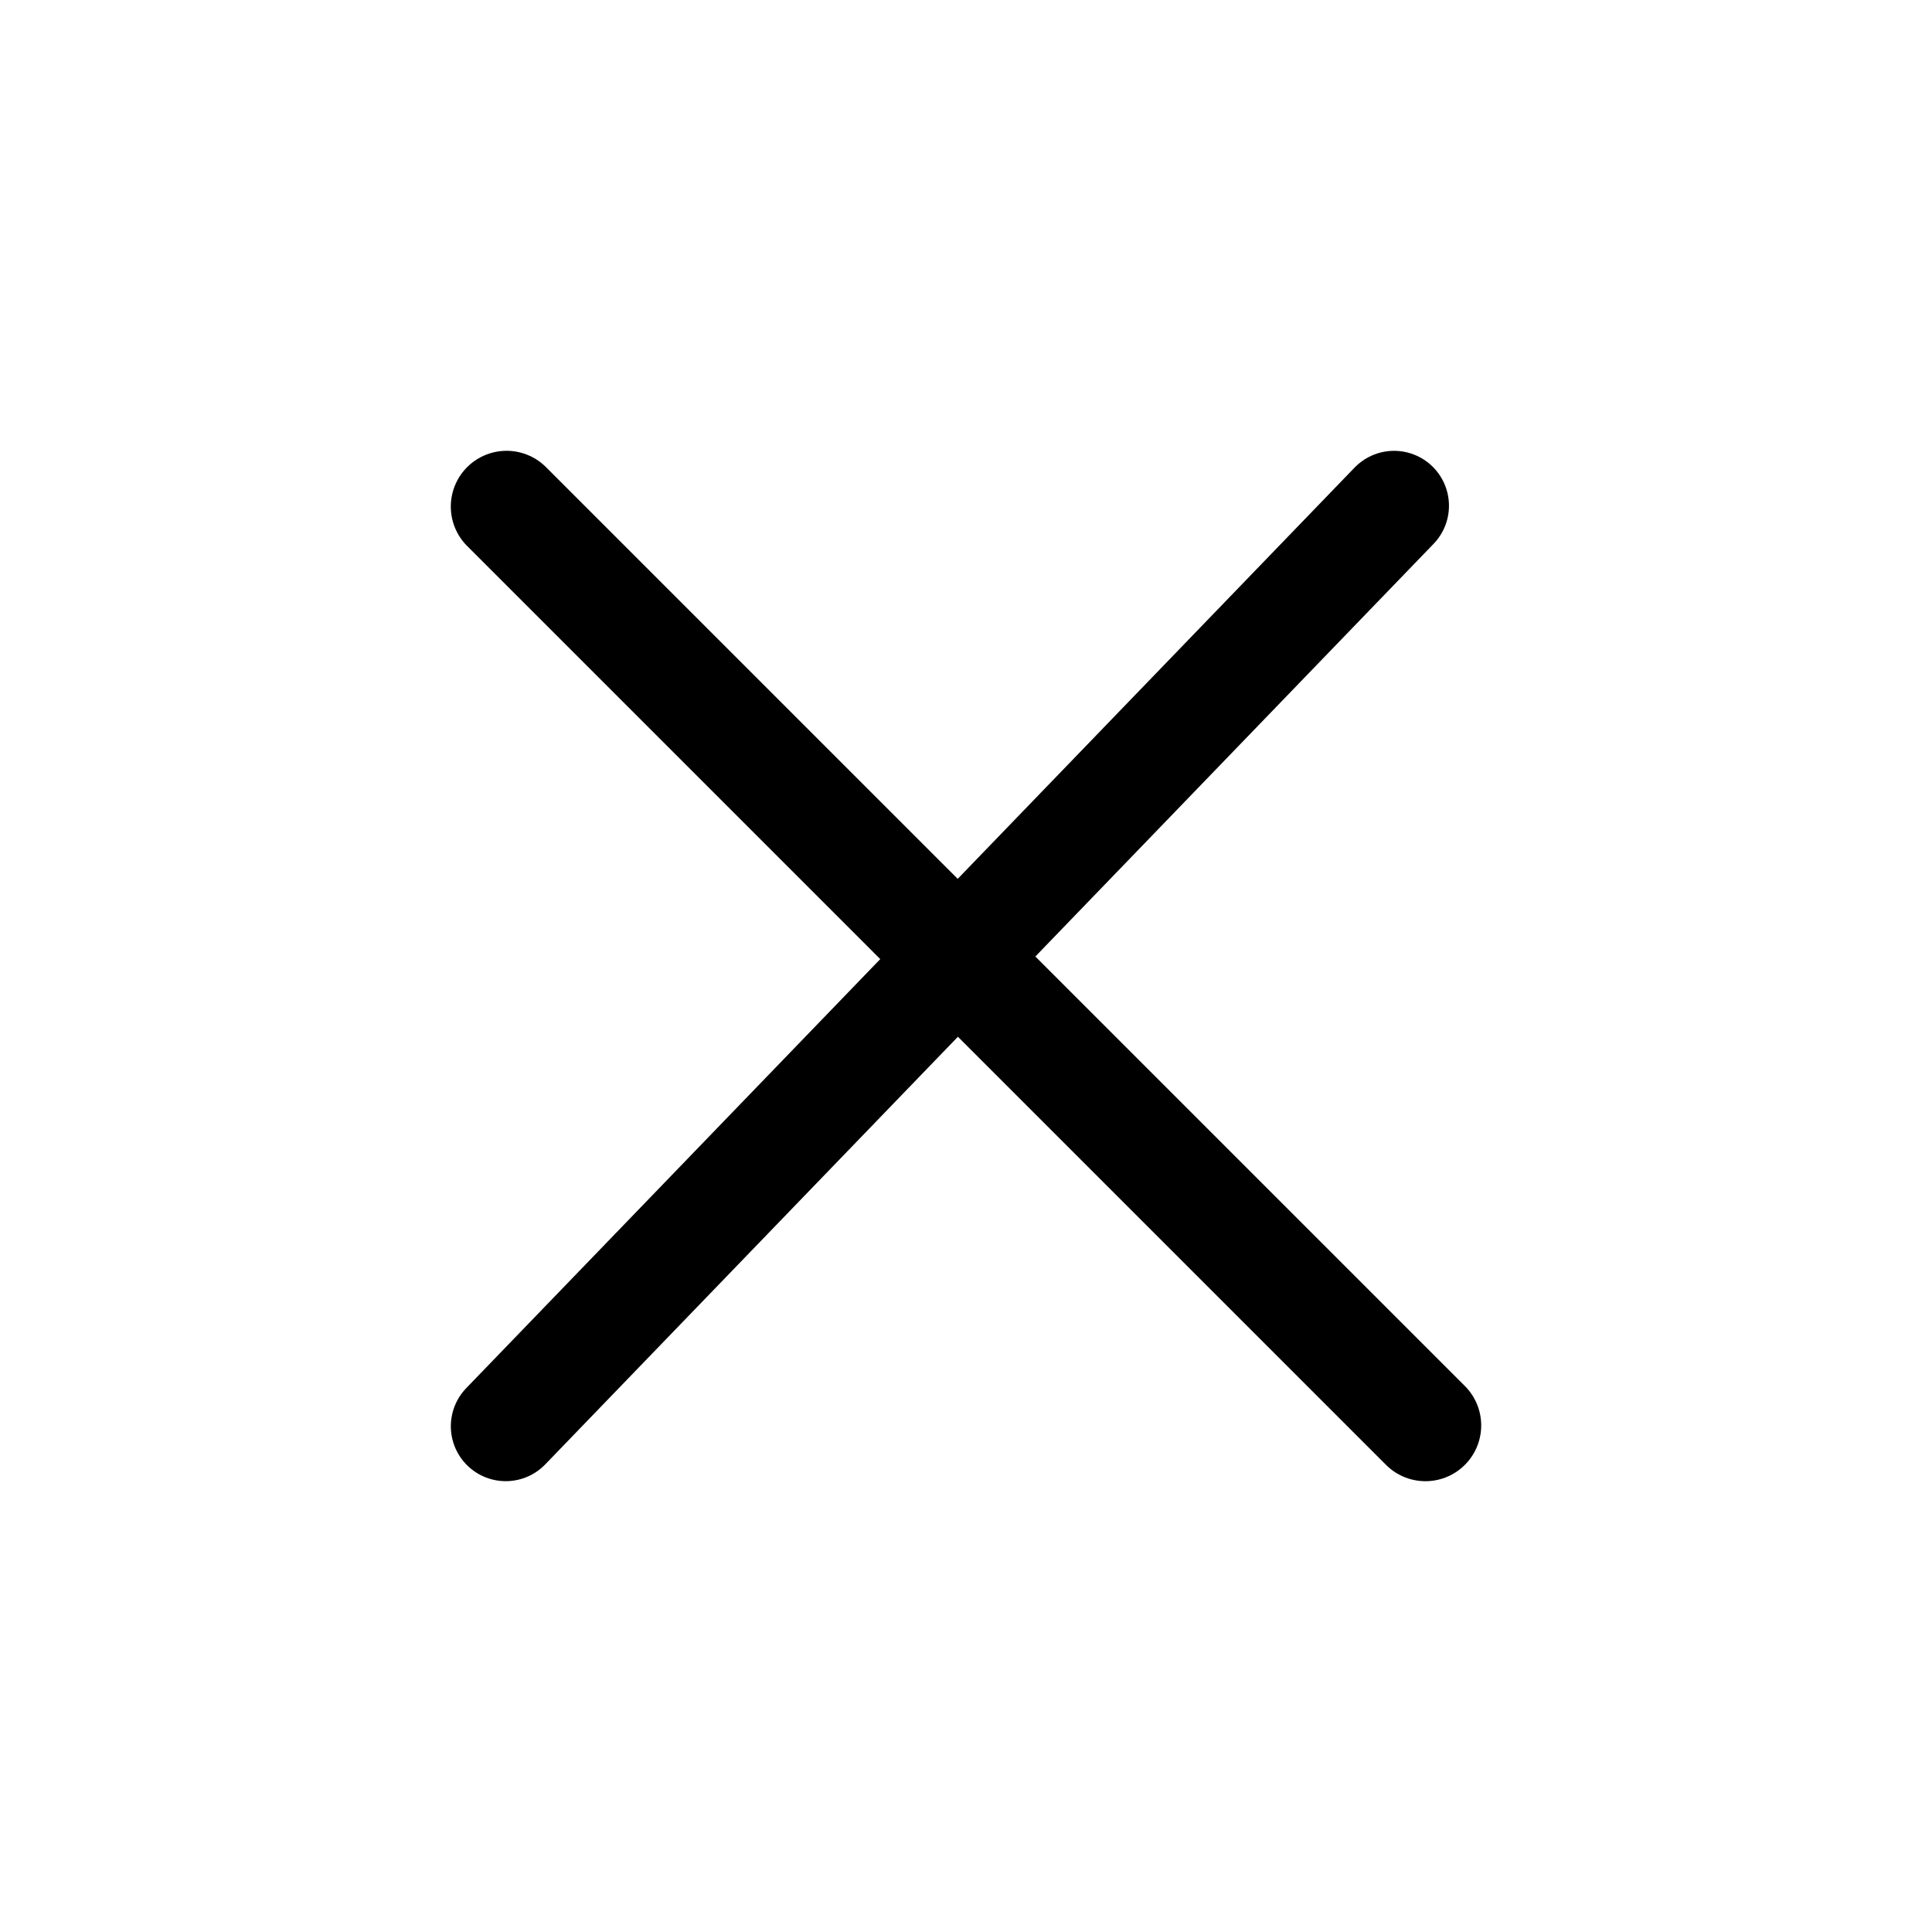
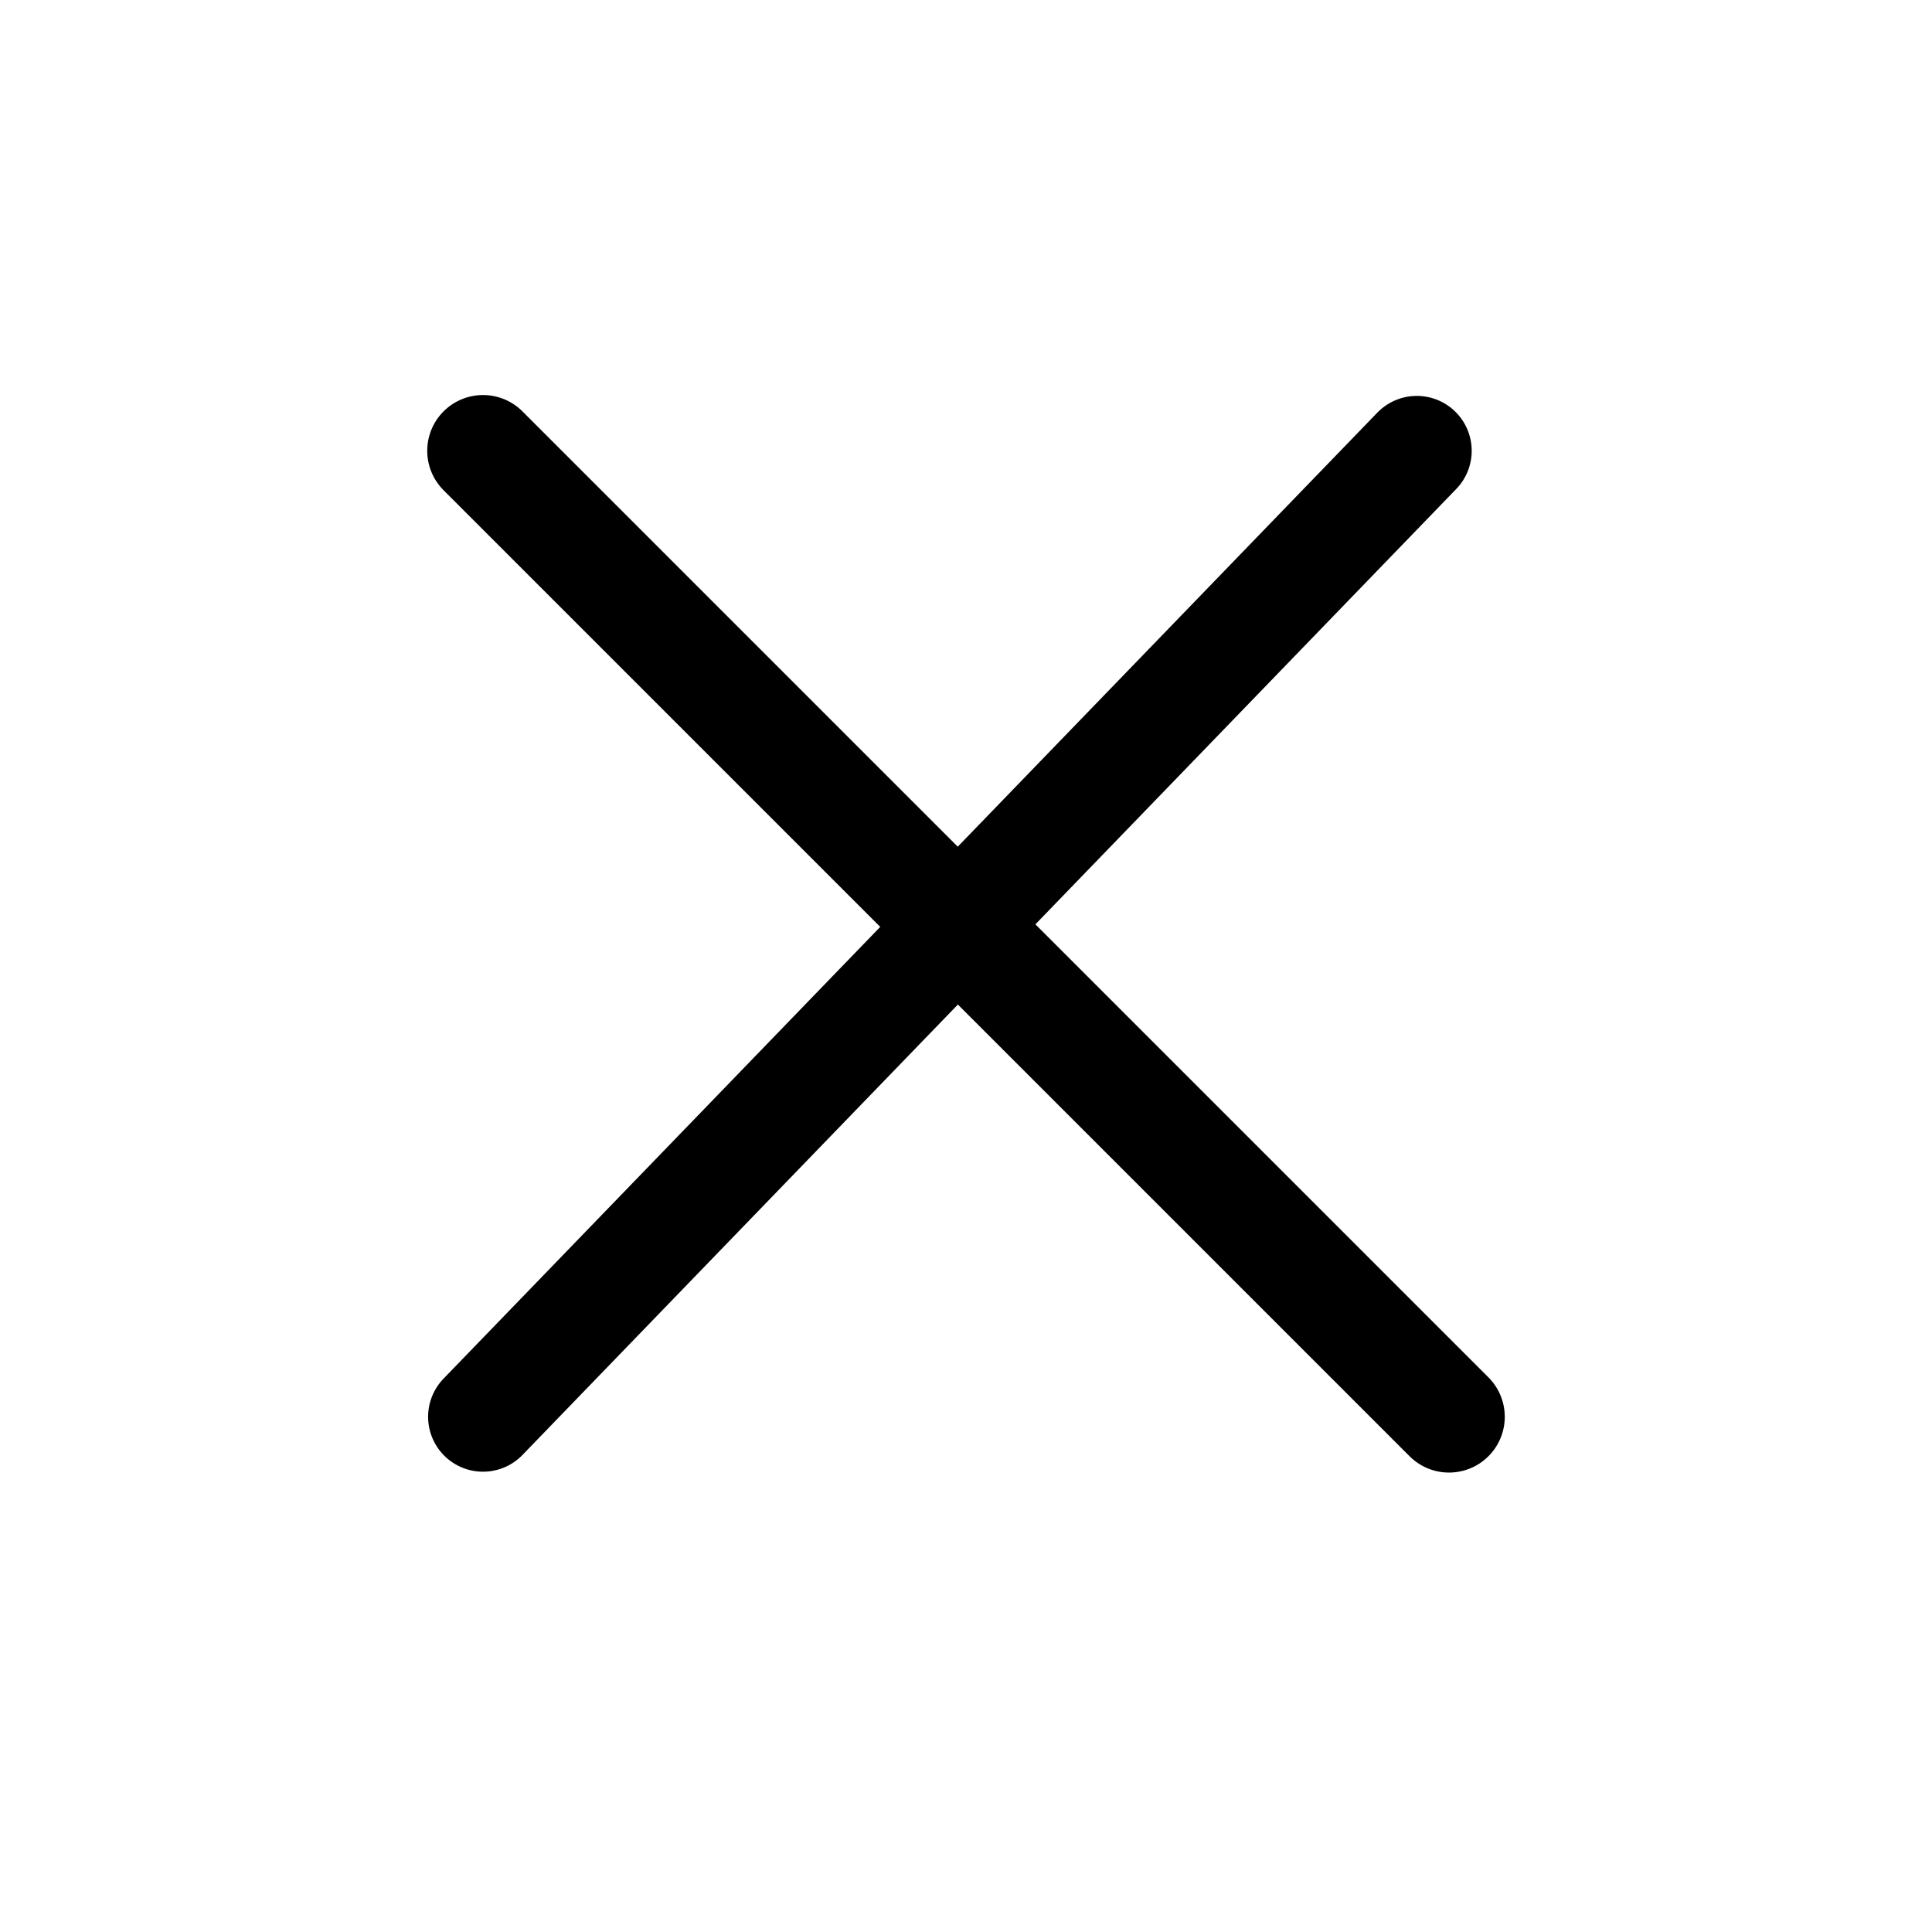
<svg xmlns="http://www.w3.org/2000/svg" width="30" height="30" viewBox="0 0 30 30" version="1.1" id="svg5">
  <defs id="defs2" />
-   <path style="fill:none;stroke:#000000;stroke-width:1.732;stroke-linecap:round;stroke-linejoin:round;stroke-miterlimit:4;stroke-dasharray:none;stroke-opacity:1" d="M 7.866,7.866 22.134,22.134" id="path1329" />
-   <path style="fill:none;stroke:#000000;stroke-width:1.705;stroke-linecap:round;stroke-linejoin:round;stroke-miterlimit:4;stroke-dasharray:none;stroke-opacity:1" d="M 21.647,7.853 7.853,22.147" id="path1447" />
+   <path style="fill:none;stroke:#000000;stroke-width:1.732;stroke-linecap:round;stroke-linejoin:round;stroke-miterlimit:4;stroke-dasharray:none;stroke-opacity:1" d="M 7.5,7 22.5,22" id="path1329" />
+   <path style="fill:none;stroke:#000000;stroke-width:1.705;stroke-linecap:round;stroke-linejoin:round;stroke-miterlimit:4;stroke-dasharray:none;stroke-opacity:1" d="M 22,7 7.5,22" id="path1447" />
</svg>
